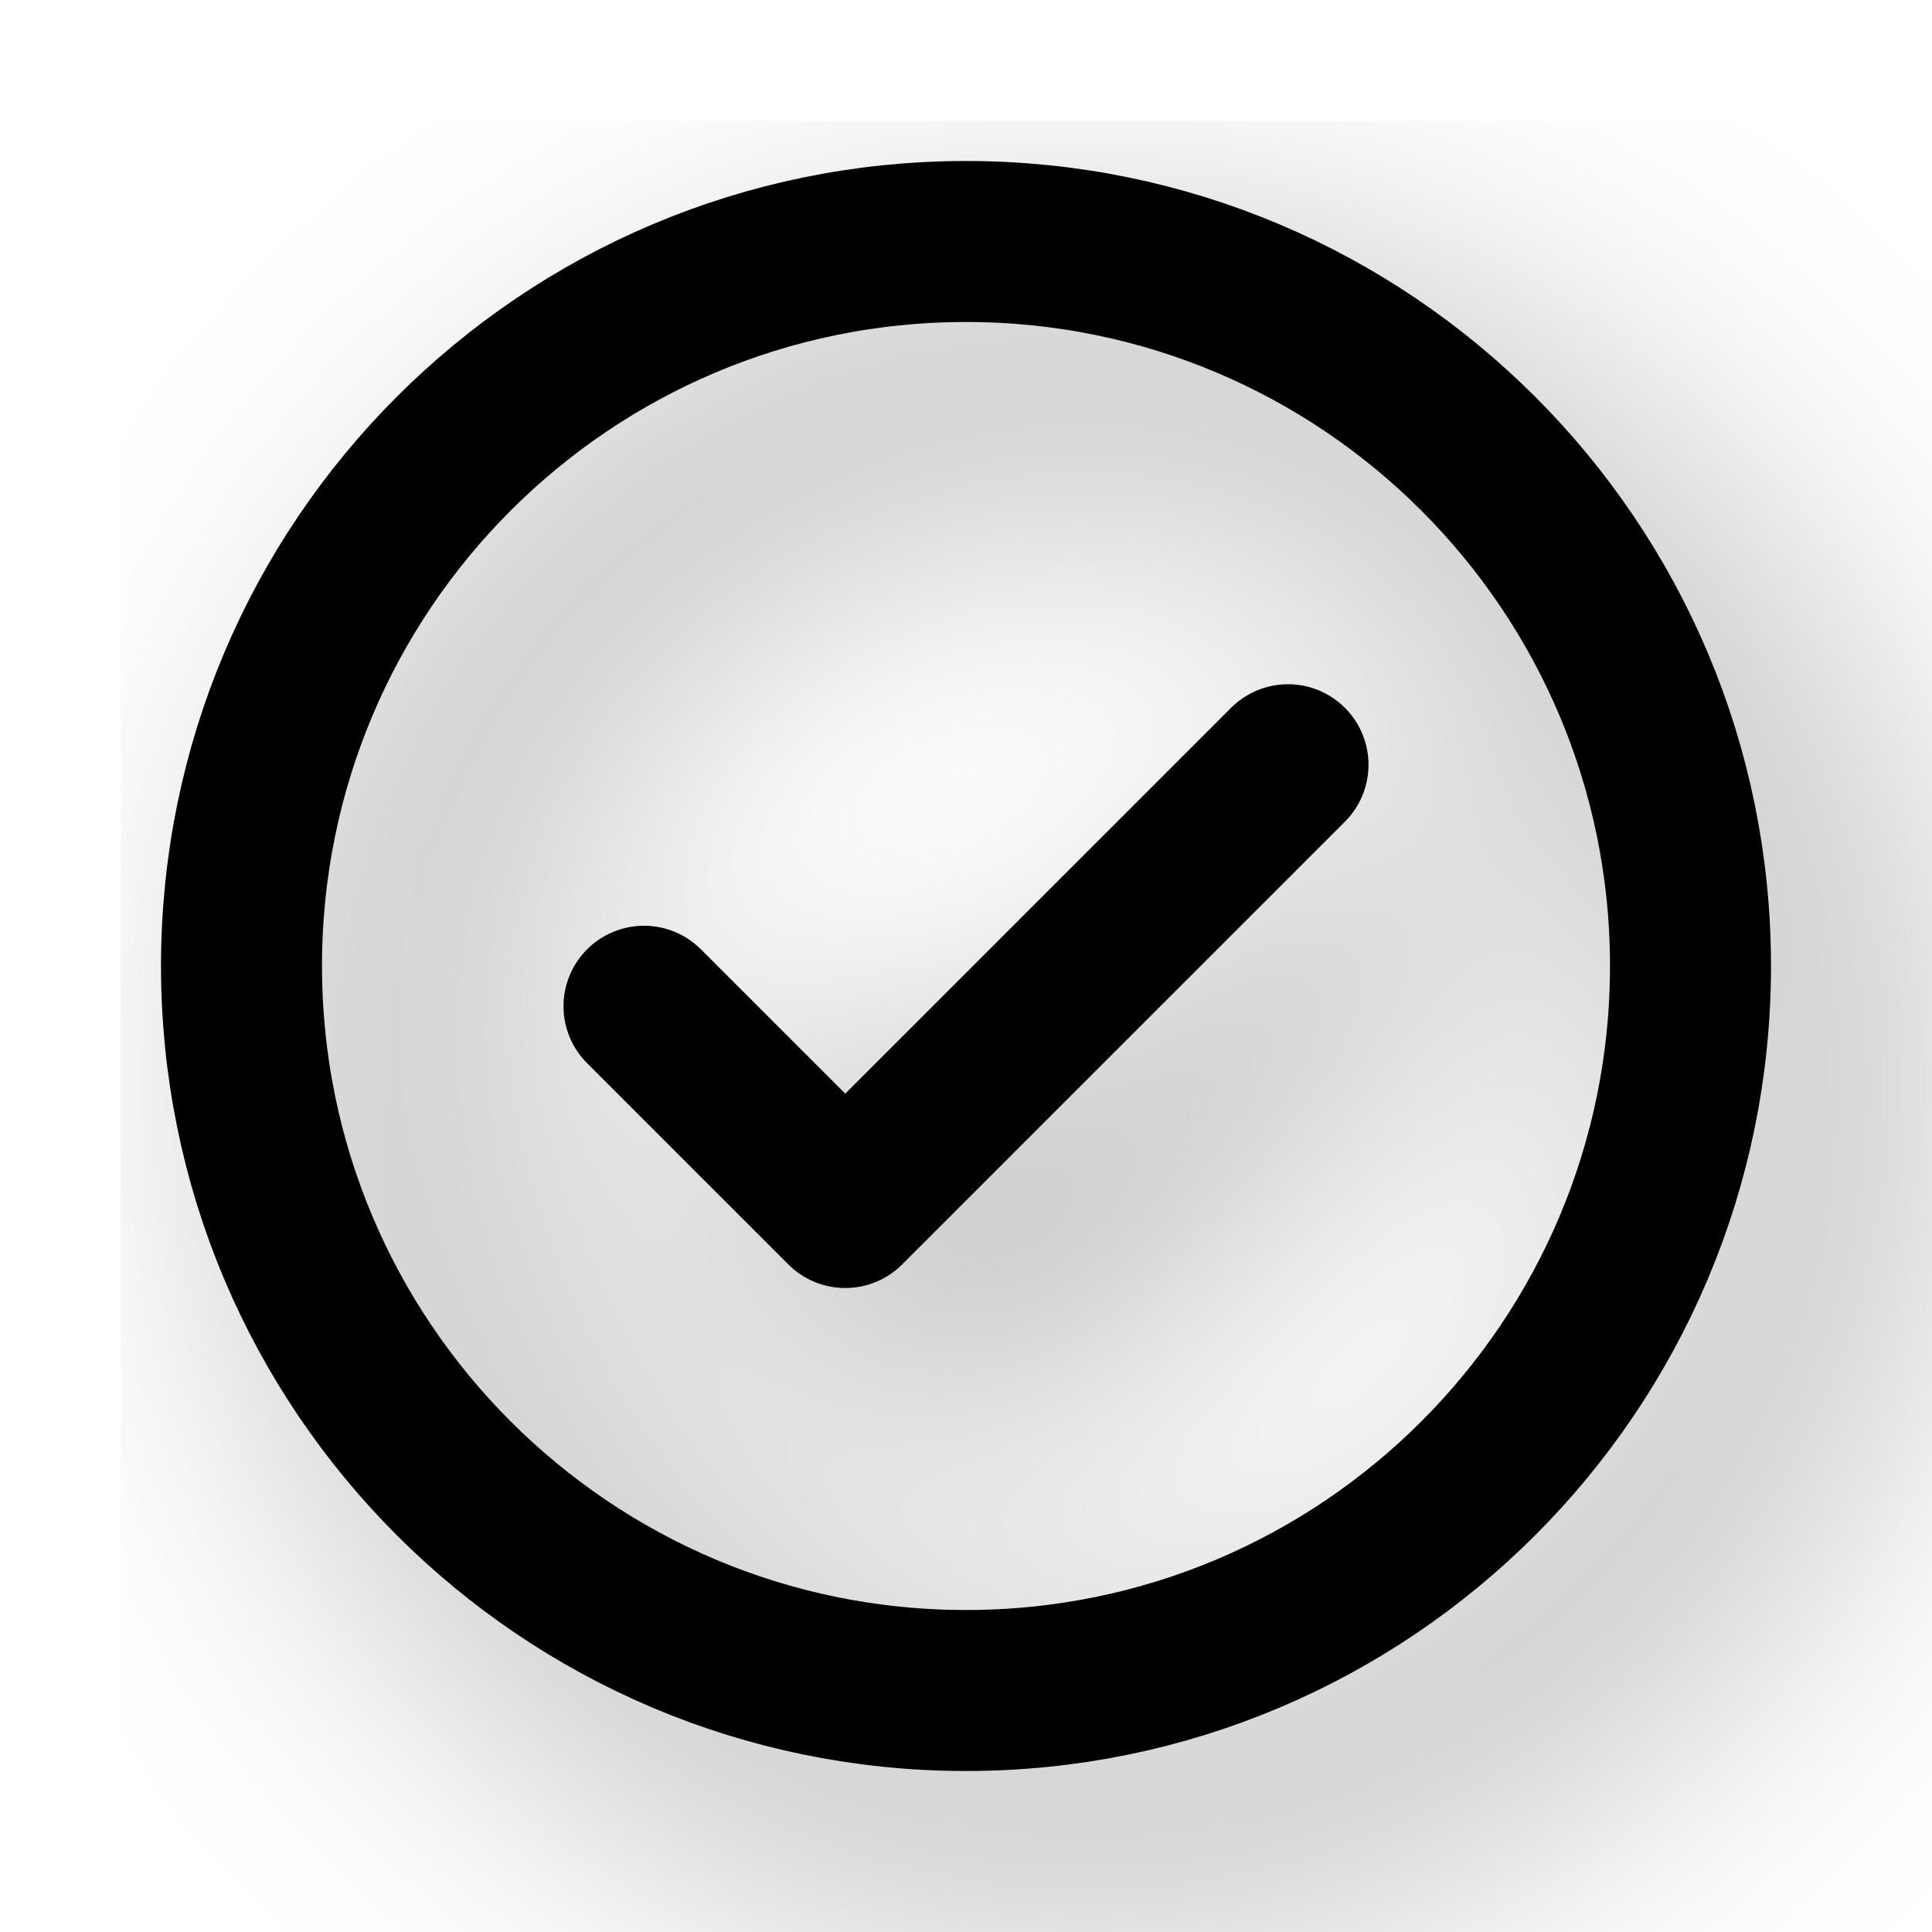
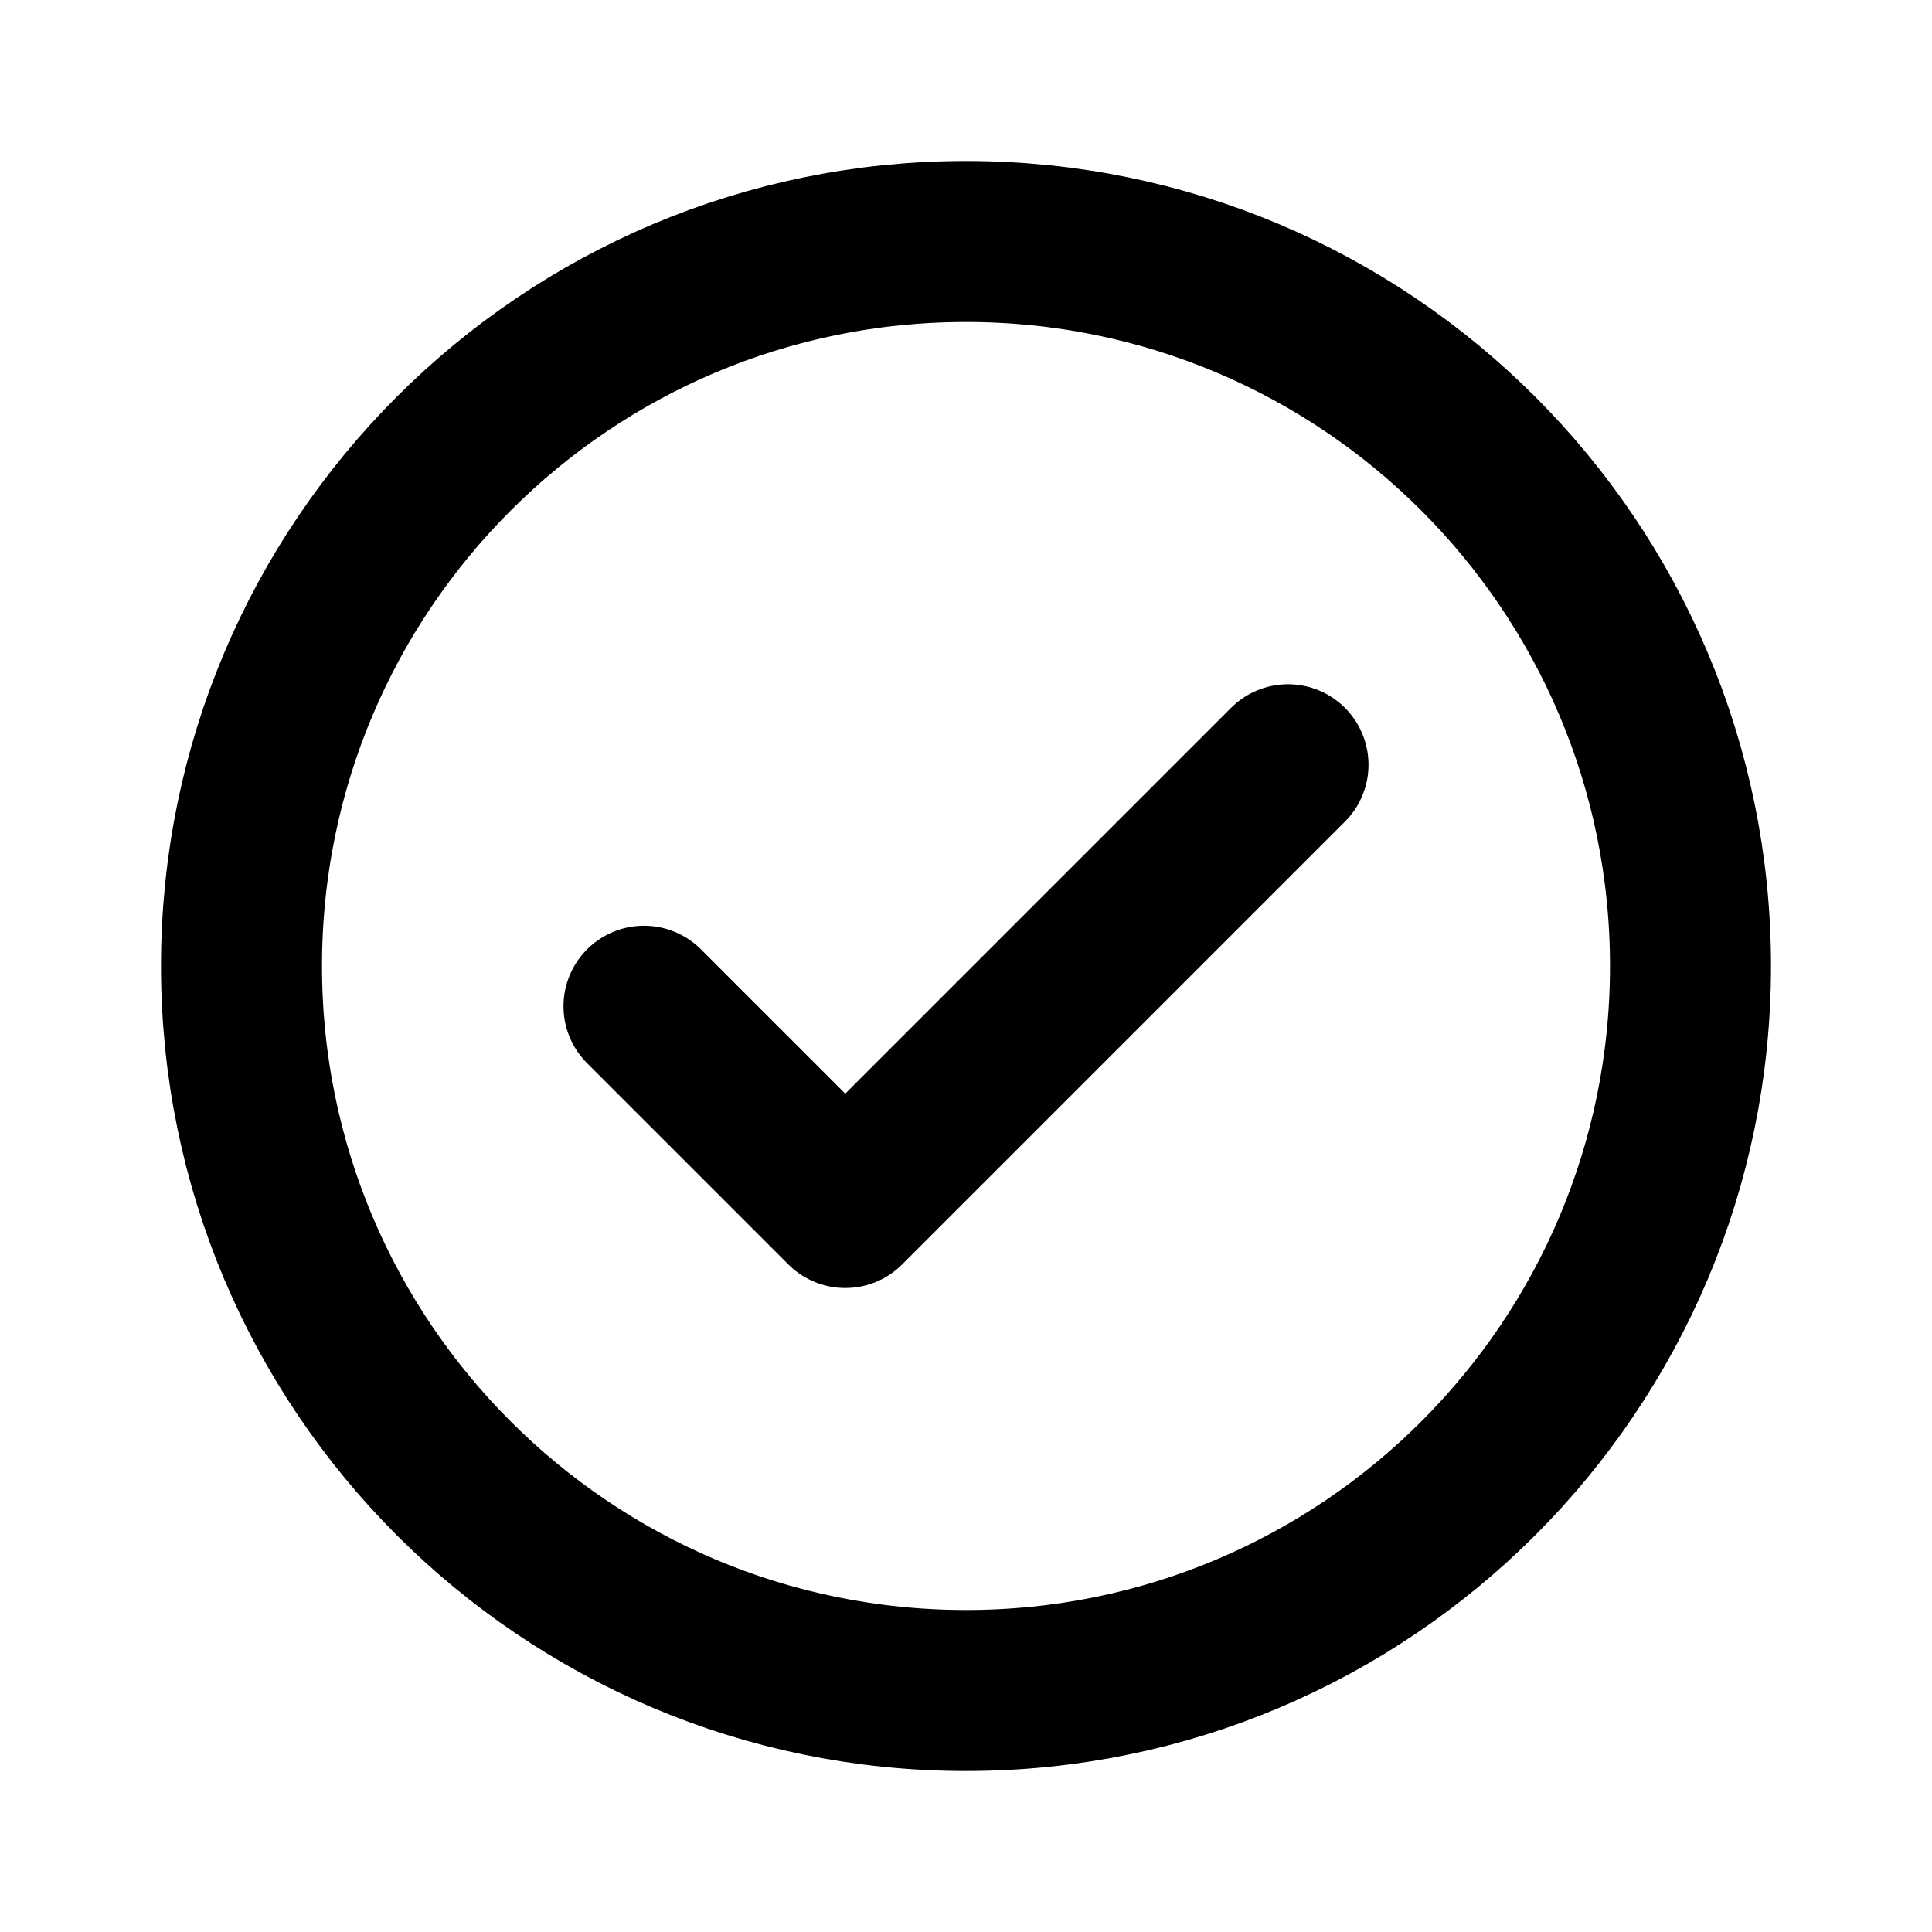
- <svg xmlns="http://www.w3.org/2000/svg" viewBox="0 0 24 24" fill="none" stroke="currentColor" stroke-width="2" stroke-linecap="round" stroke-linejoin="round" style="filter: drop-shadow(1.5px 1.5px 2px rgba(0,0,0,0.4));">
+ <svg xmlns="http://www.w3.org/2000/svg" viewBox="0 0 24 24" fill="none" stroke="currentColor" stroke-width="2" stroke-linecap="round" stroke-linejoin="round">
  <circle cx="12" cy="12" r="9" />
  <path d="M8 12.5l2.5 2.5L16 9.5" />
</svg>
